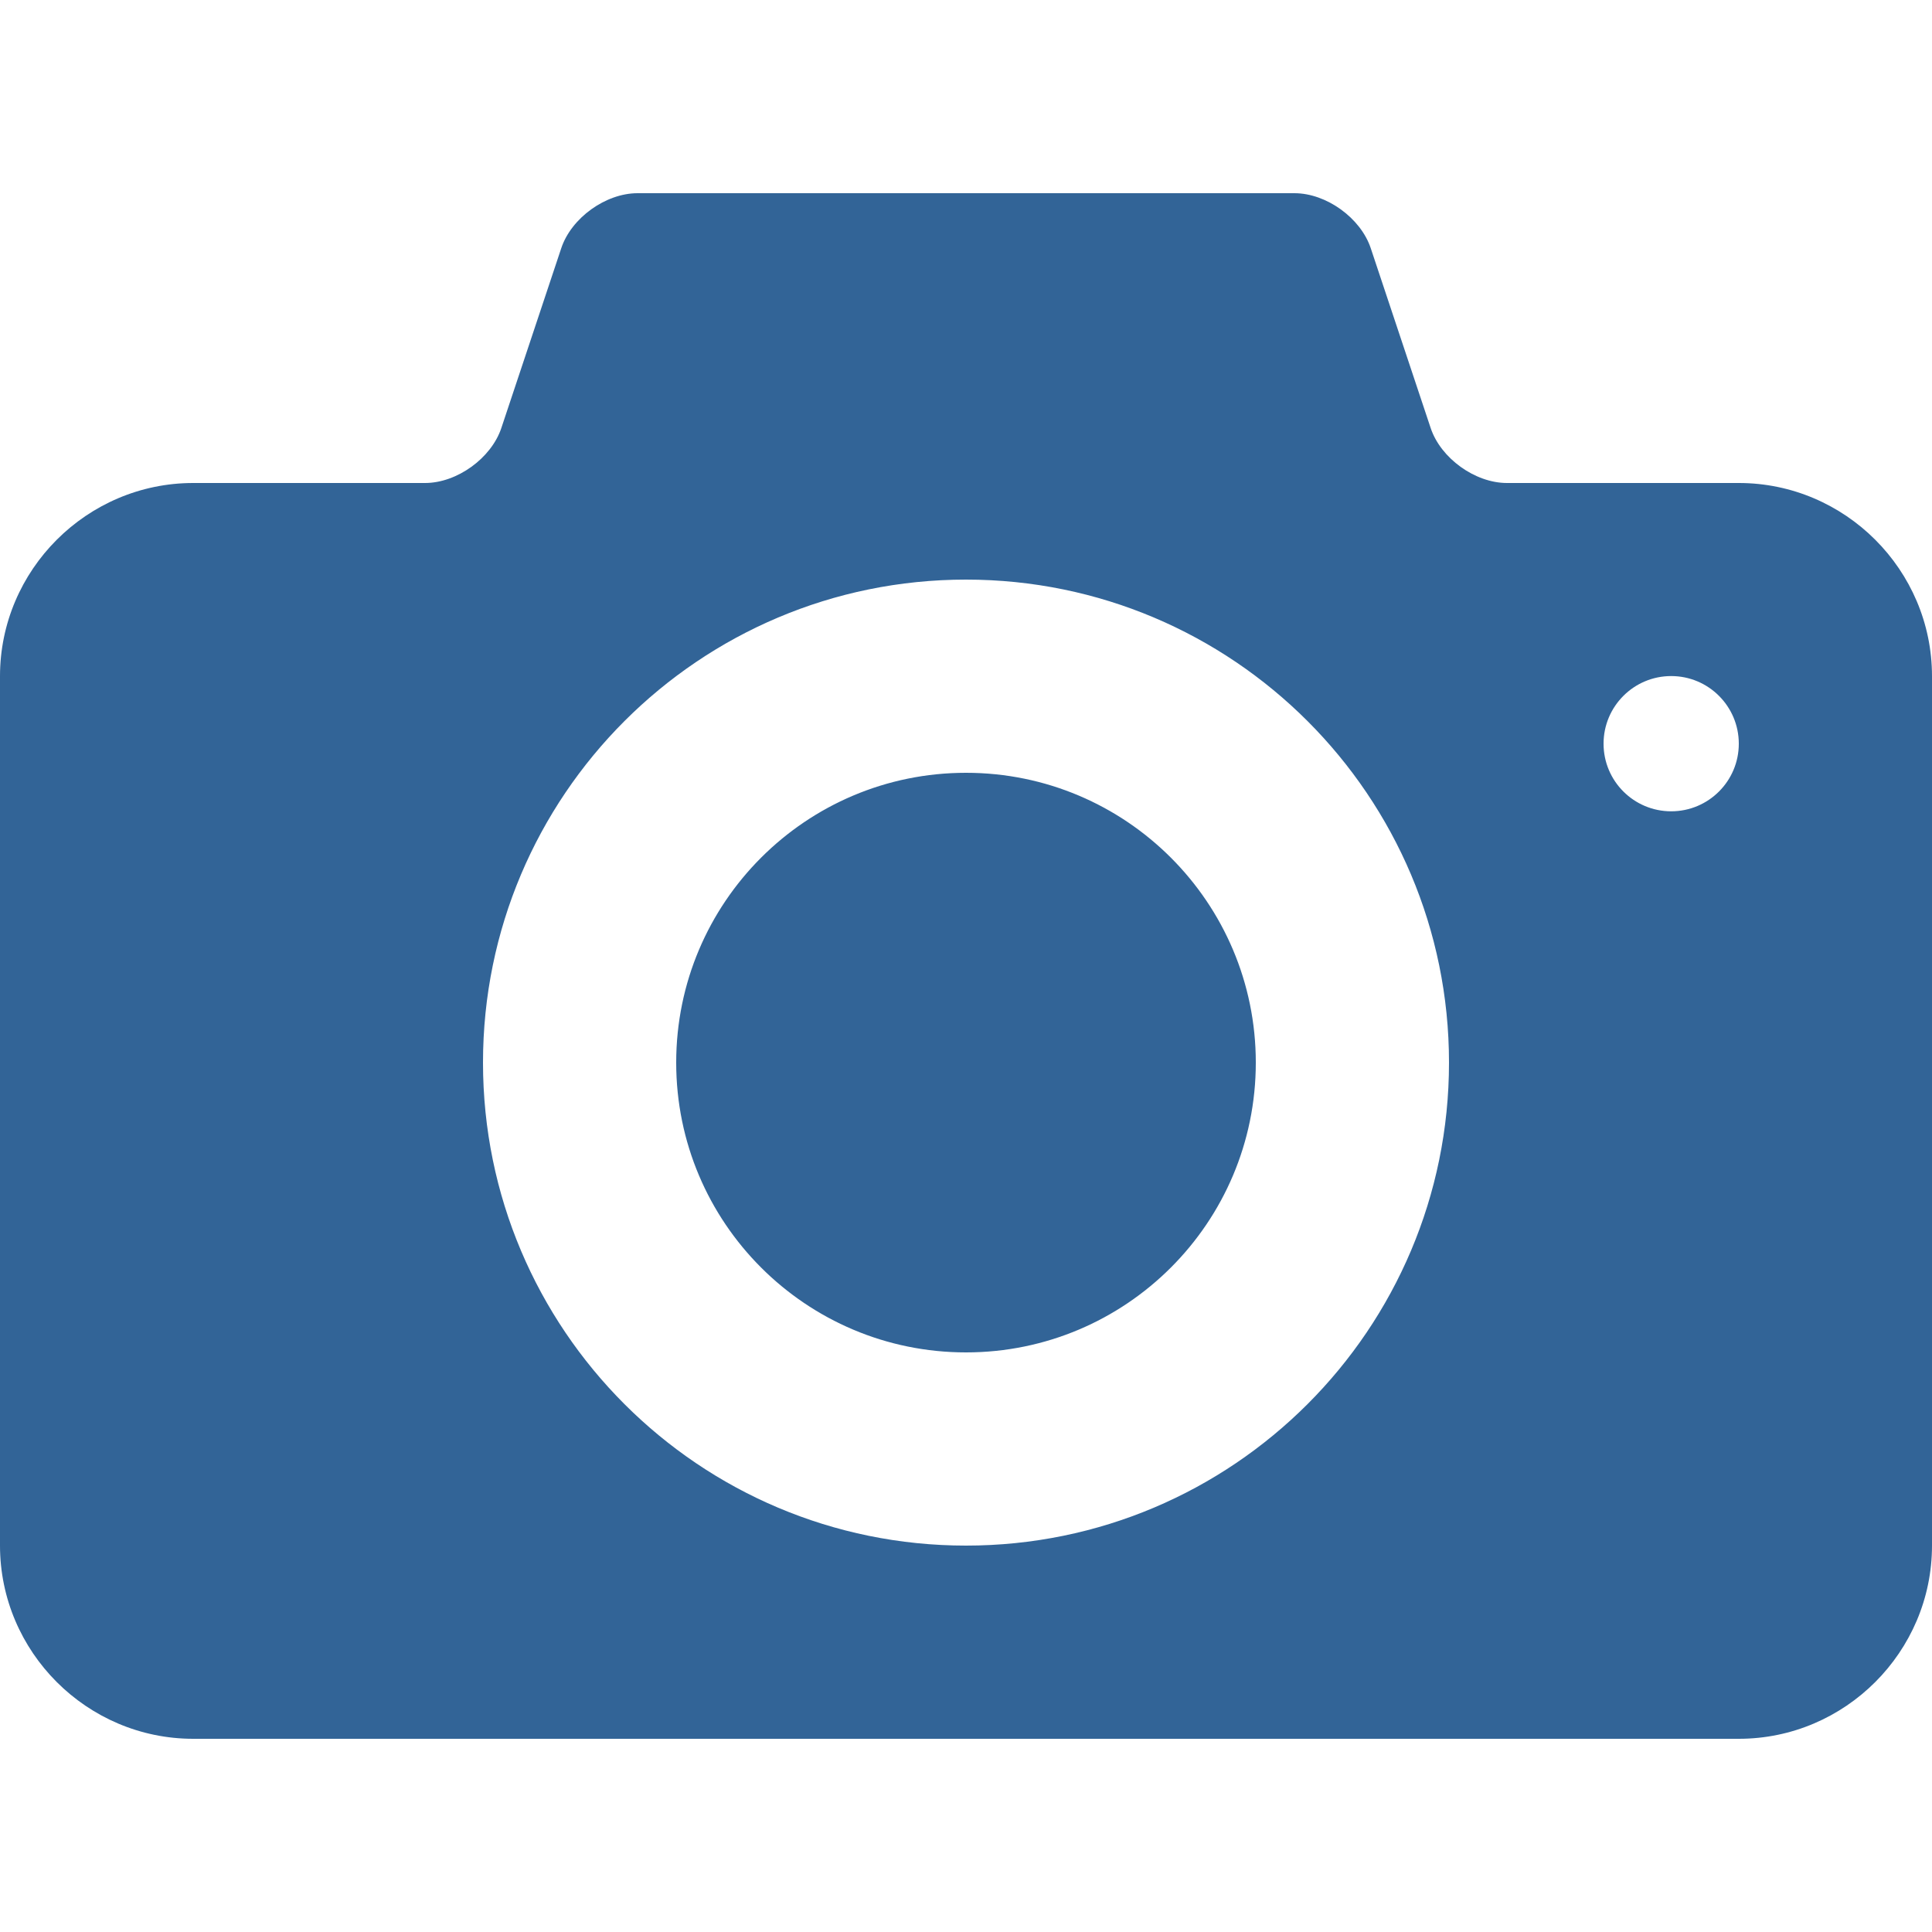
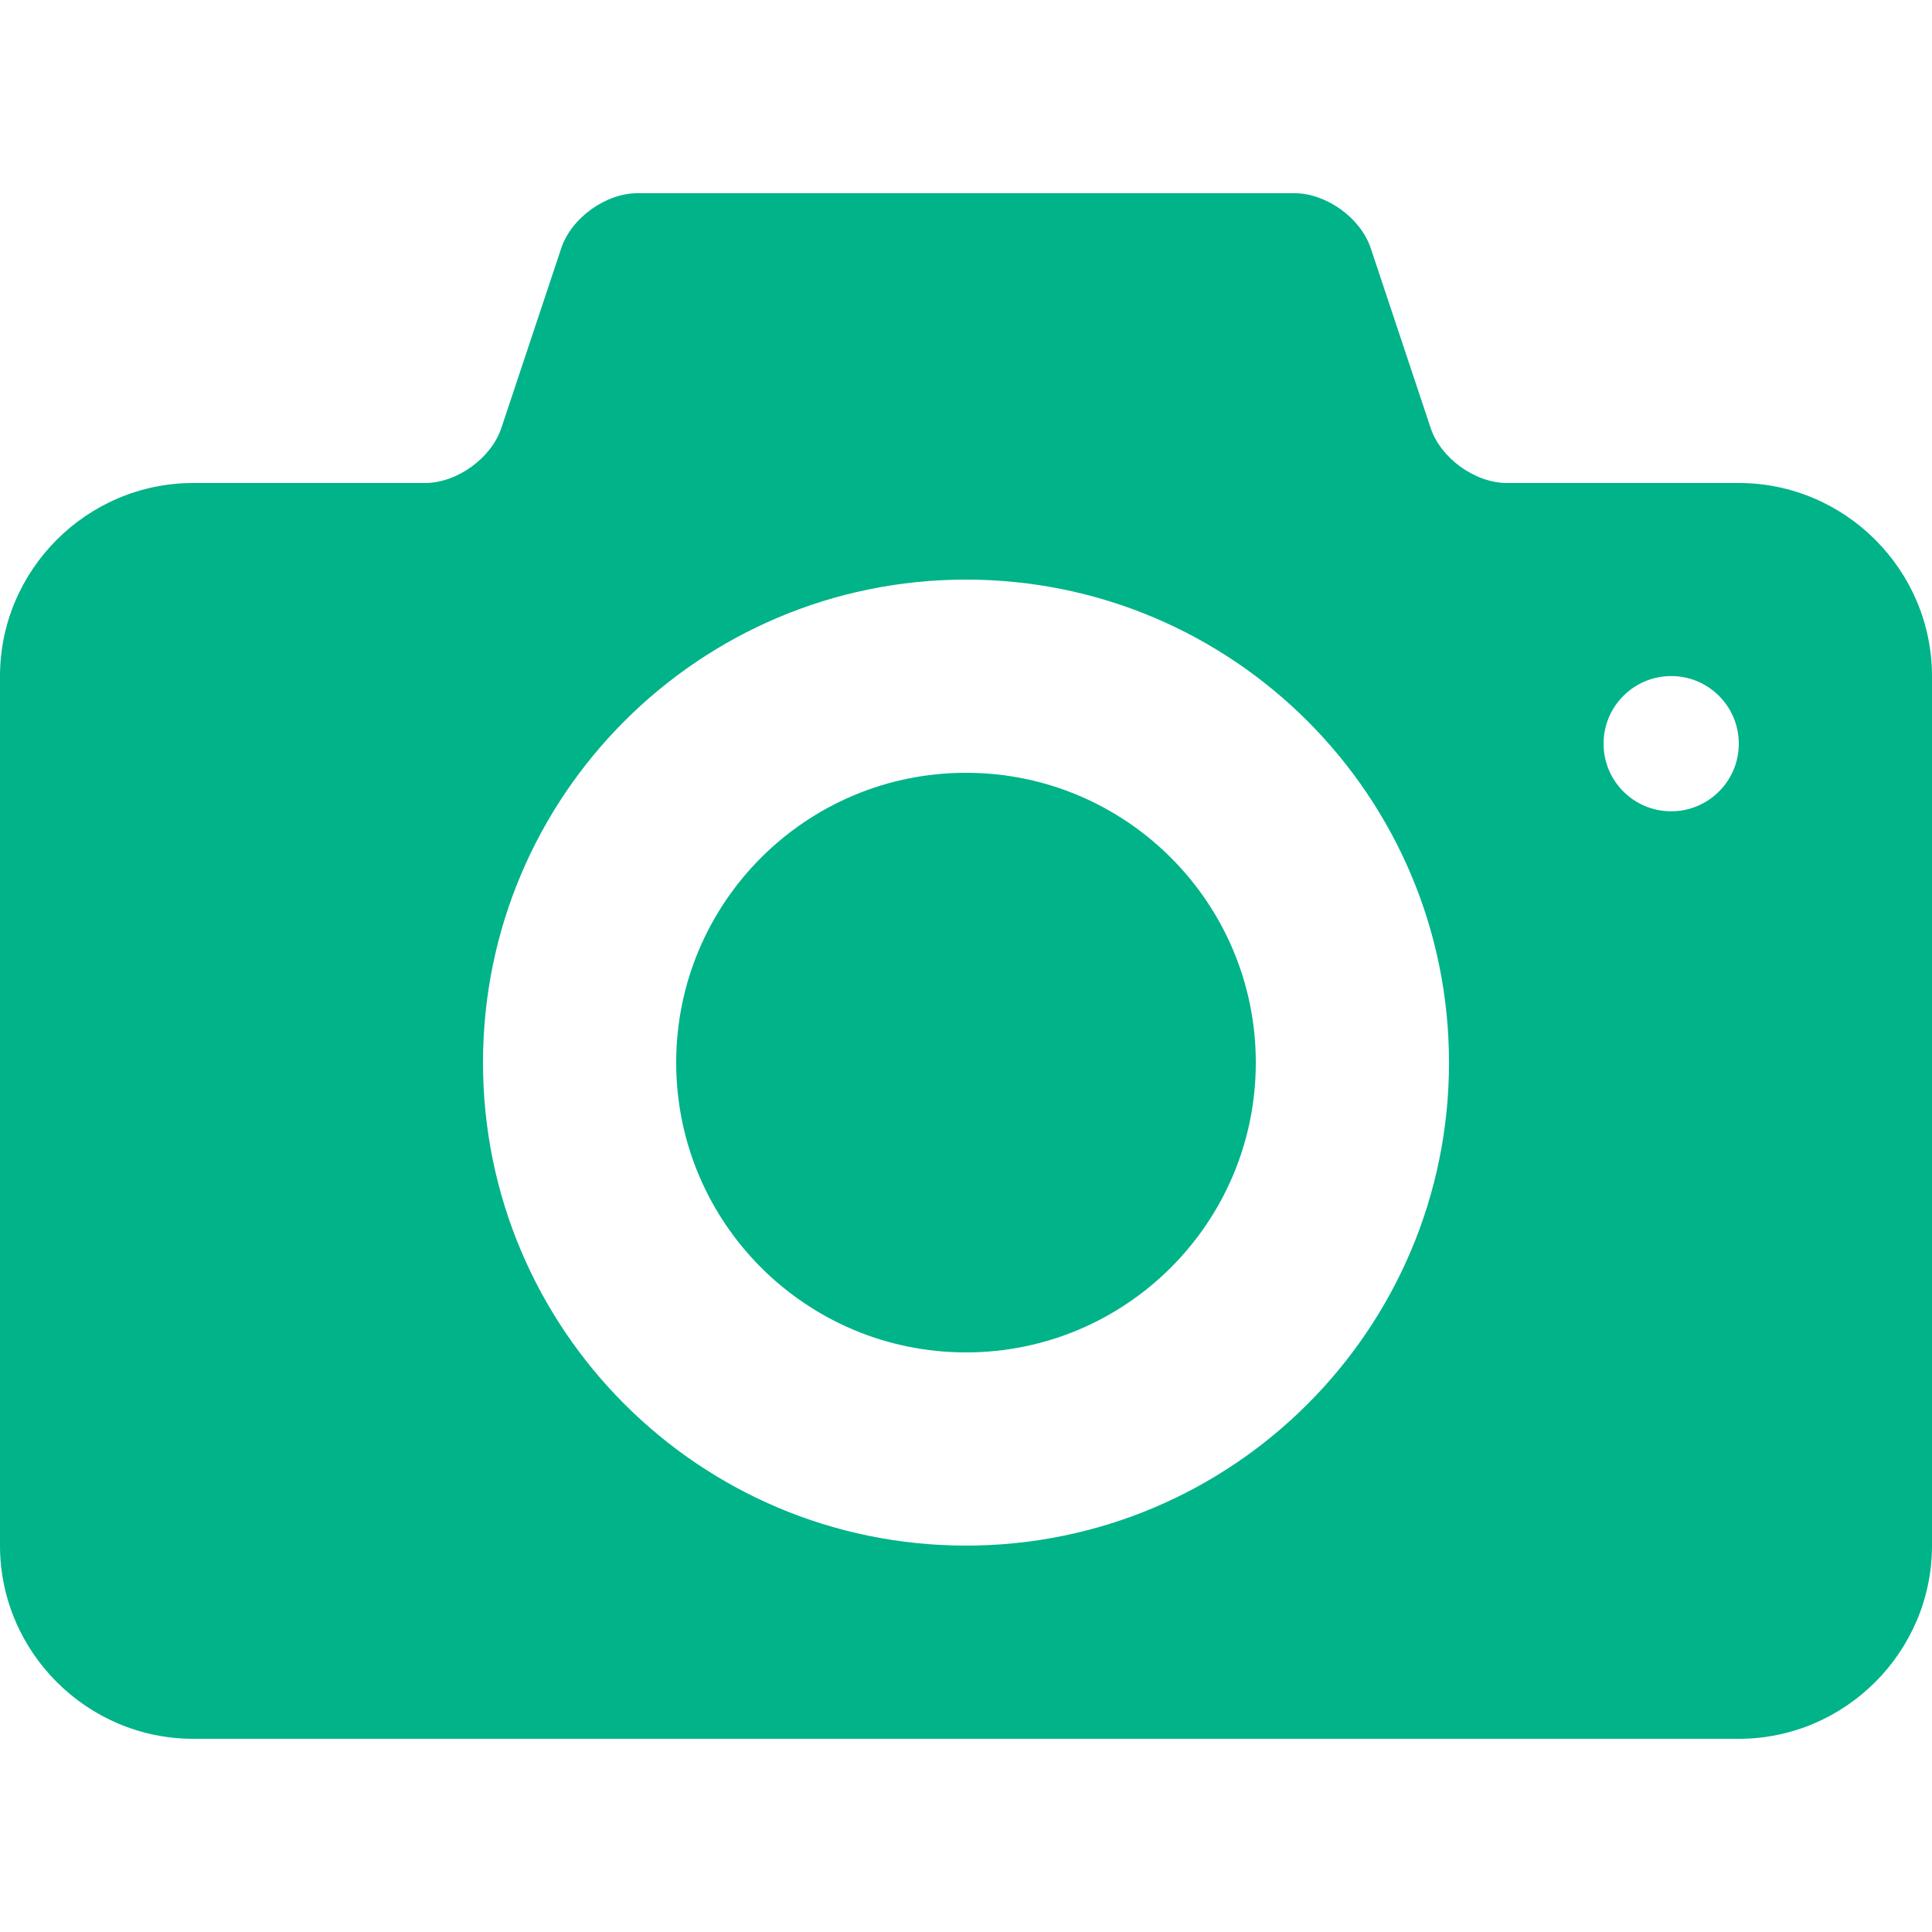
<svg xmlns="http://www.w3.org/2000/svg" version="1.1" id="Capa_1" x="0px" y="0px" viewBox="0 0 100 100" style="enable-background:new 0 0 100 100;" xml:space="preserve" width="512px" height="512px" class="">
  <g>
    <g>
      <g>
-         <path d="M50,40c-8.285,0-15,6.718-15,15c0,8.285,6.715,15,15,15c8.283,0,15-6.715,15-15    C65,46.718,58.283,40,50,40z M90,25H78c-1.65,0-3.428-1.28-3.949-2.846l-3.102-9.309C70.426,11.28,68.65,10,67,10H33    c-1.65,0-3.428,1.28-3.949,2.846l-3.102,9.309C25.426,23.72,23.65,25,22,25H10C4.5,25,0,29.5,0,35v45c0,5.5,4.5,10,10,10h80    c5.5,0,10-4.5,10-10V35C100,29.5,95.5,25,90,25z M50,80c-13.807,0-25-11.193-25-25c0-13.806,11.193-25,25-25    c13.805,0,25,11.194,25,25C75,68.807,63.805,80,50,80z M86.5,41.993c-1.932,0-3.5-1.566-3.5-3.5c0-1.932,1.568-3.5,3.5-3.5    c1.934,0,3.5,1.568,3.5,3.5C90,40.427,88.433,41.993,86.5,41.993z" data-original="#030104" class="active-path" data-old_color="#030104" fill="#326497" />
+         <path d="M50,40c-8.285,0-15,6.718-15,15c0,8.285,6.715,15,15,15c8.283,0,15-6.715,15-15    C65,46.718,58.283,40,50,40z M90,25H78c-1.65,0-3.428-1.28-3.949-2.846l-3.102-9.309C70.426,11.28,68.65,10,67,10H33    c-1.65,0-3.428,1.28-3.949,2.846l-3.102,9.309C25.426,23.72,23.65,25,22,25H10C4.5,25,0,29.5,0,35v45c0,5.5,4.5,10,10,10h80    c5.5,0,10-4.5,10-10V35C100,29.5,95.5,25,90,25z M50,80c-13.807,0-25-11.193-25-25c0-13.806,11.193-25,25-25    c13.805,0,25,11.194,25,25C75,68.807,63.805,80,50,80z M86.5,41.993c-1.932,0-3.5-1.566-3.5-3.5c0-1.932,1.568-3.5,3.5-3.5    c1.934,0,3.5,1.568,3.5,3.5C90,40.427,88.433,41.993,86.5,41.993z" data-original="#030104" class="active-path" data-old_color="#030104" fill="#00B389" />
      </g>
    </g>
  </g>
</svg>
